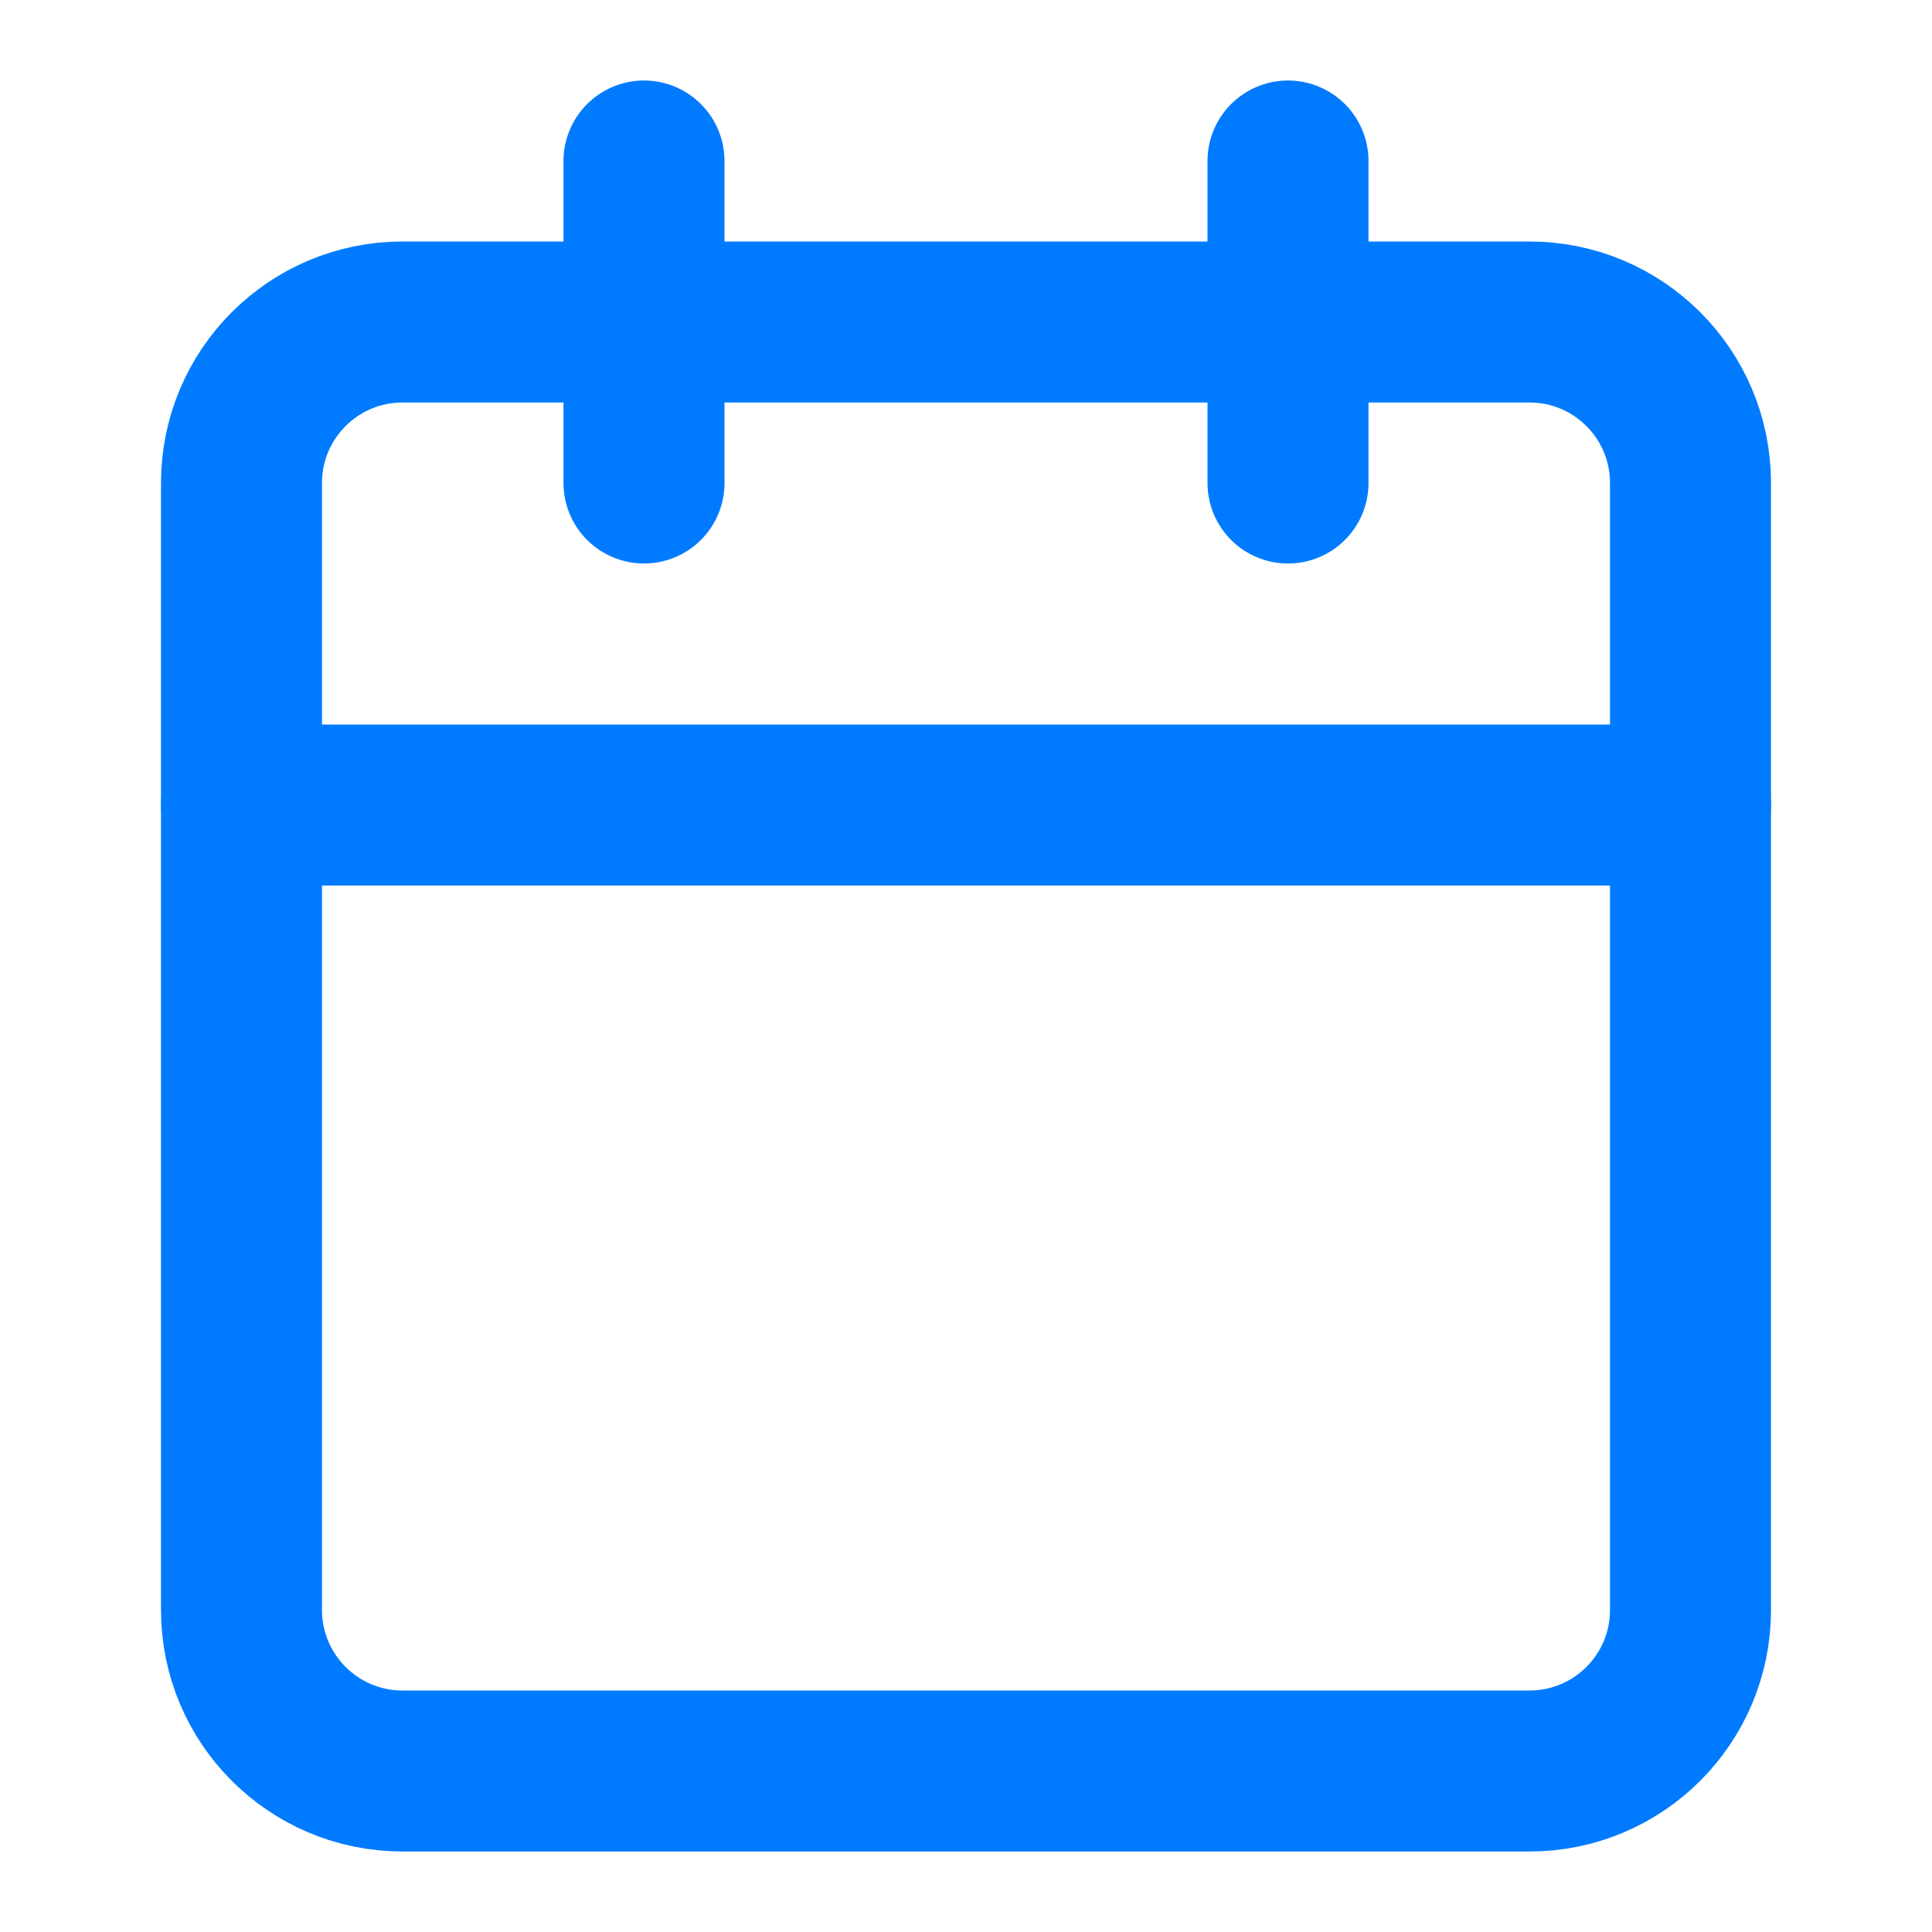
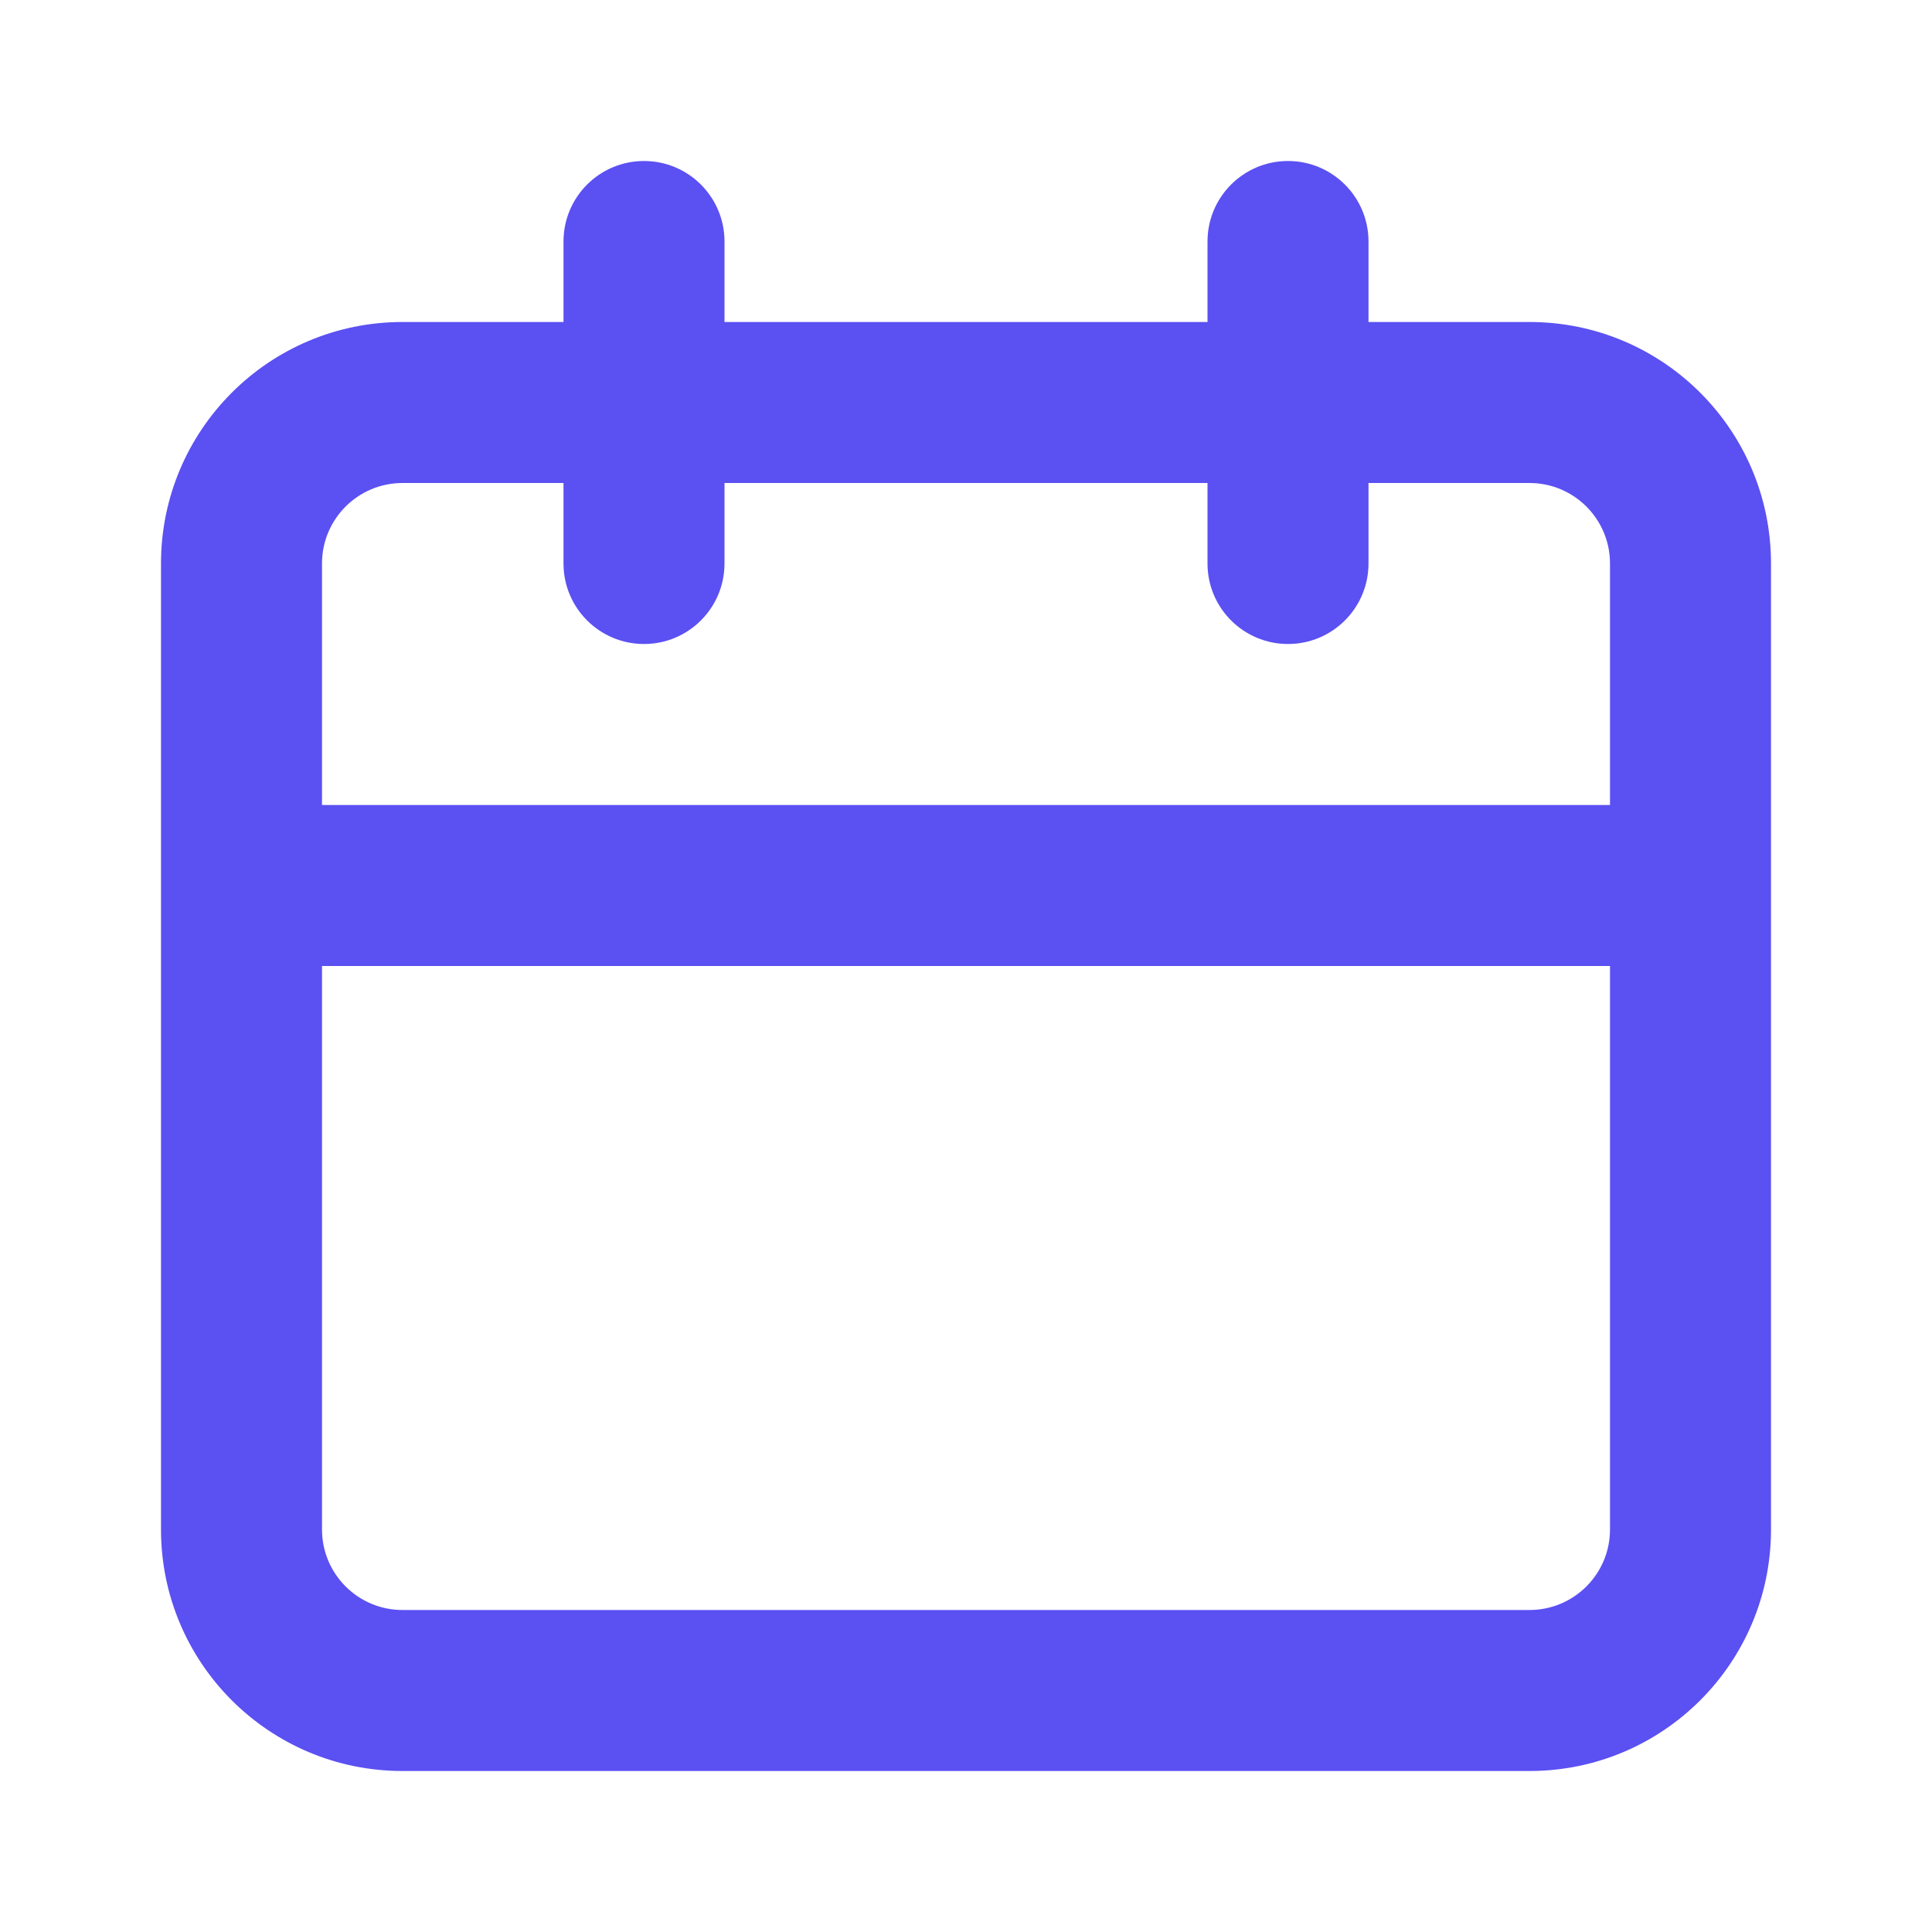
- <svg xmlns="http://www.w3.org/2000/svg" width="100" height="100" viewBox="0 0 24 24" fill="none" stroke="#007BFF" stroke-width="2" stroke-linecap="round" stroke-linejoin="round">
-   <rect x="3" y="4" width="18" height="18" rx="2" ry="2" />
-   <line x1="16" y1="2" x2="16" y2="6" />
-   <line x1="8" y1="2" x2="8" y2="6" />
-   <line x1="3" y1="10" x2="21" y2="10" />
+ <svg xmlns="http://www.w3.org/2000/svg" fill="#5b50f2" width="800px" height="800px" viewBox="0 0 24 24">
+   <path d="M19,4H17V3a1,1,0,0,0-2,0V4H9V3A1,1,0,0,0,7,3V4H5A3,3,0,0,0,2,7V19a3,3,0,0,0,3,3H19a3,3,0,0,0,3-3V7A3,3,0,0,0,19,4Zm1,15a1,1,0,0,1-1,1H5a1,1,0,0,1-1-1V12H20Zm0-9H4V7A1,1,0,0,1,5,6H7V7A1,1,0,0,0,9,7V6h6V7a1,1,0,0,0,2,0V6h2a1,1,0,0,1,1,1Z" />
</svg>
